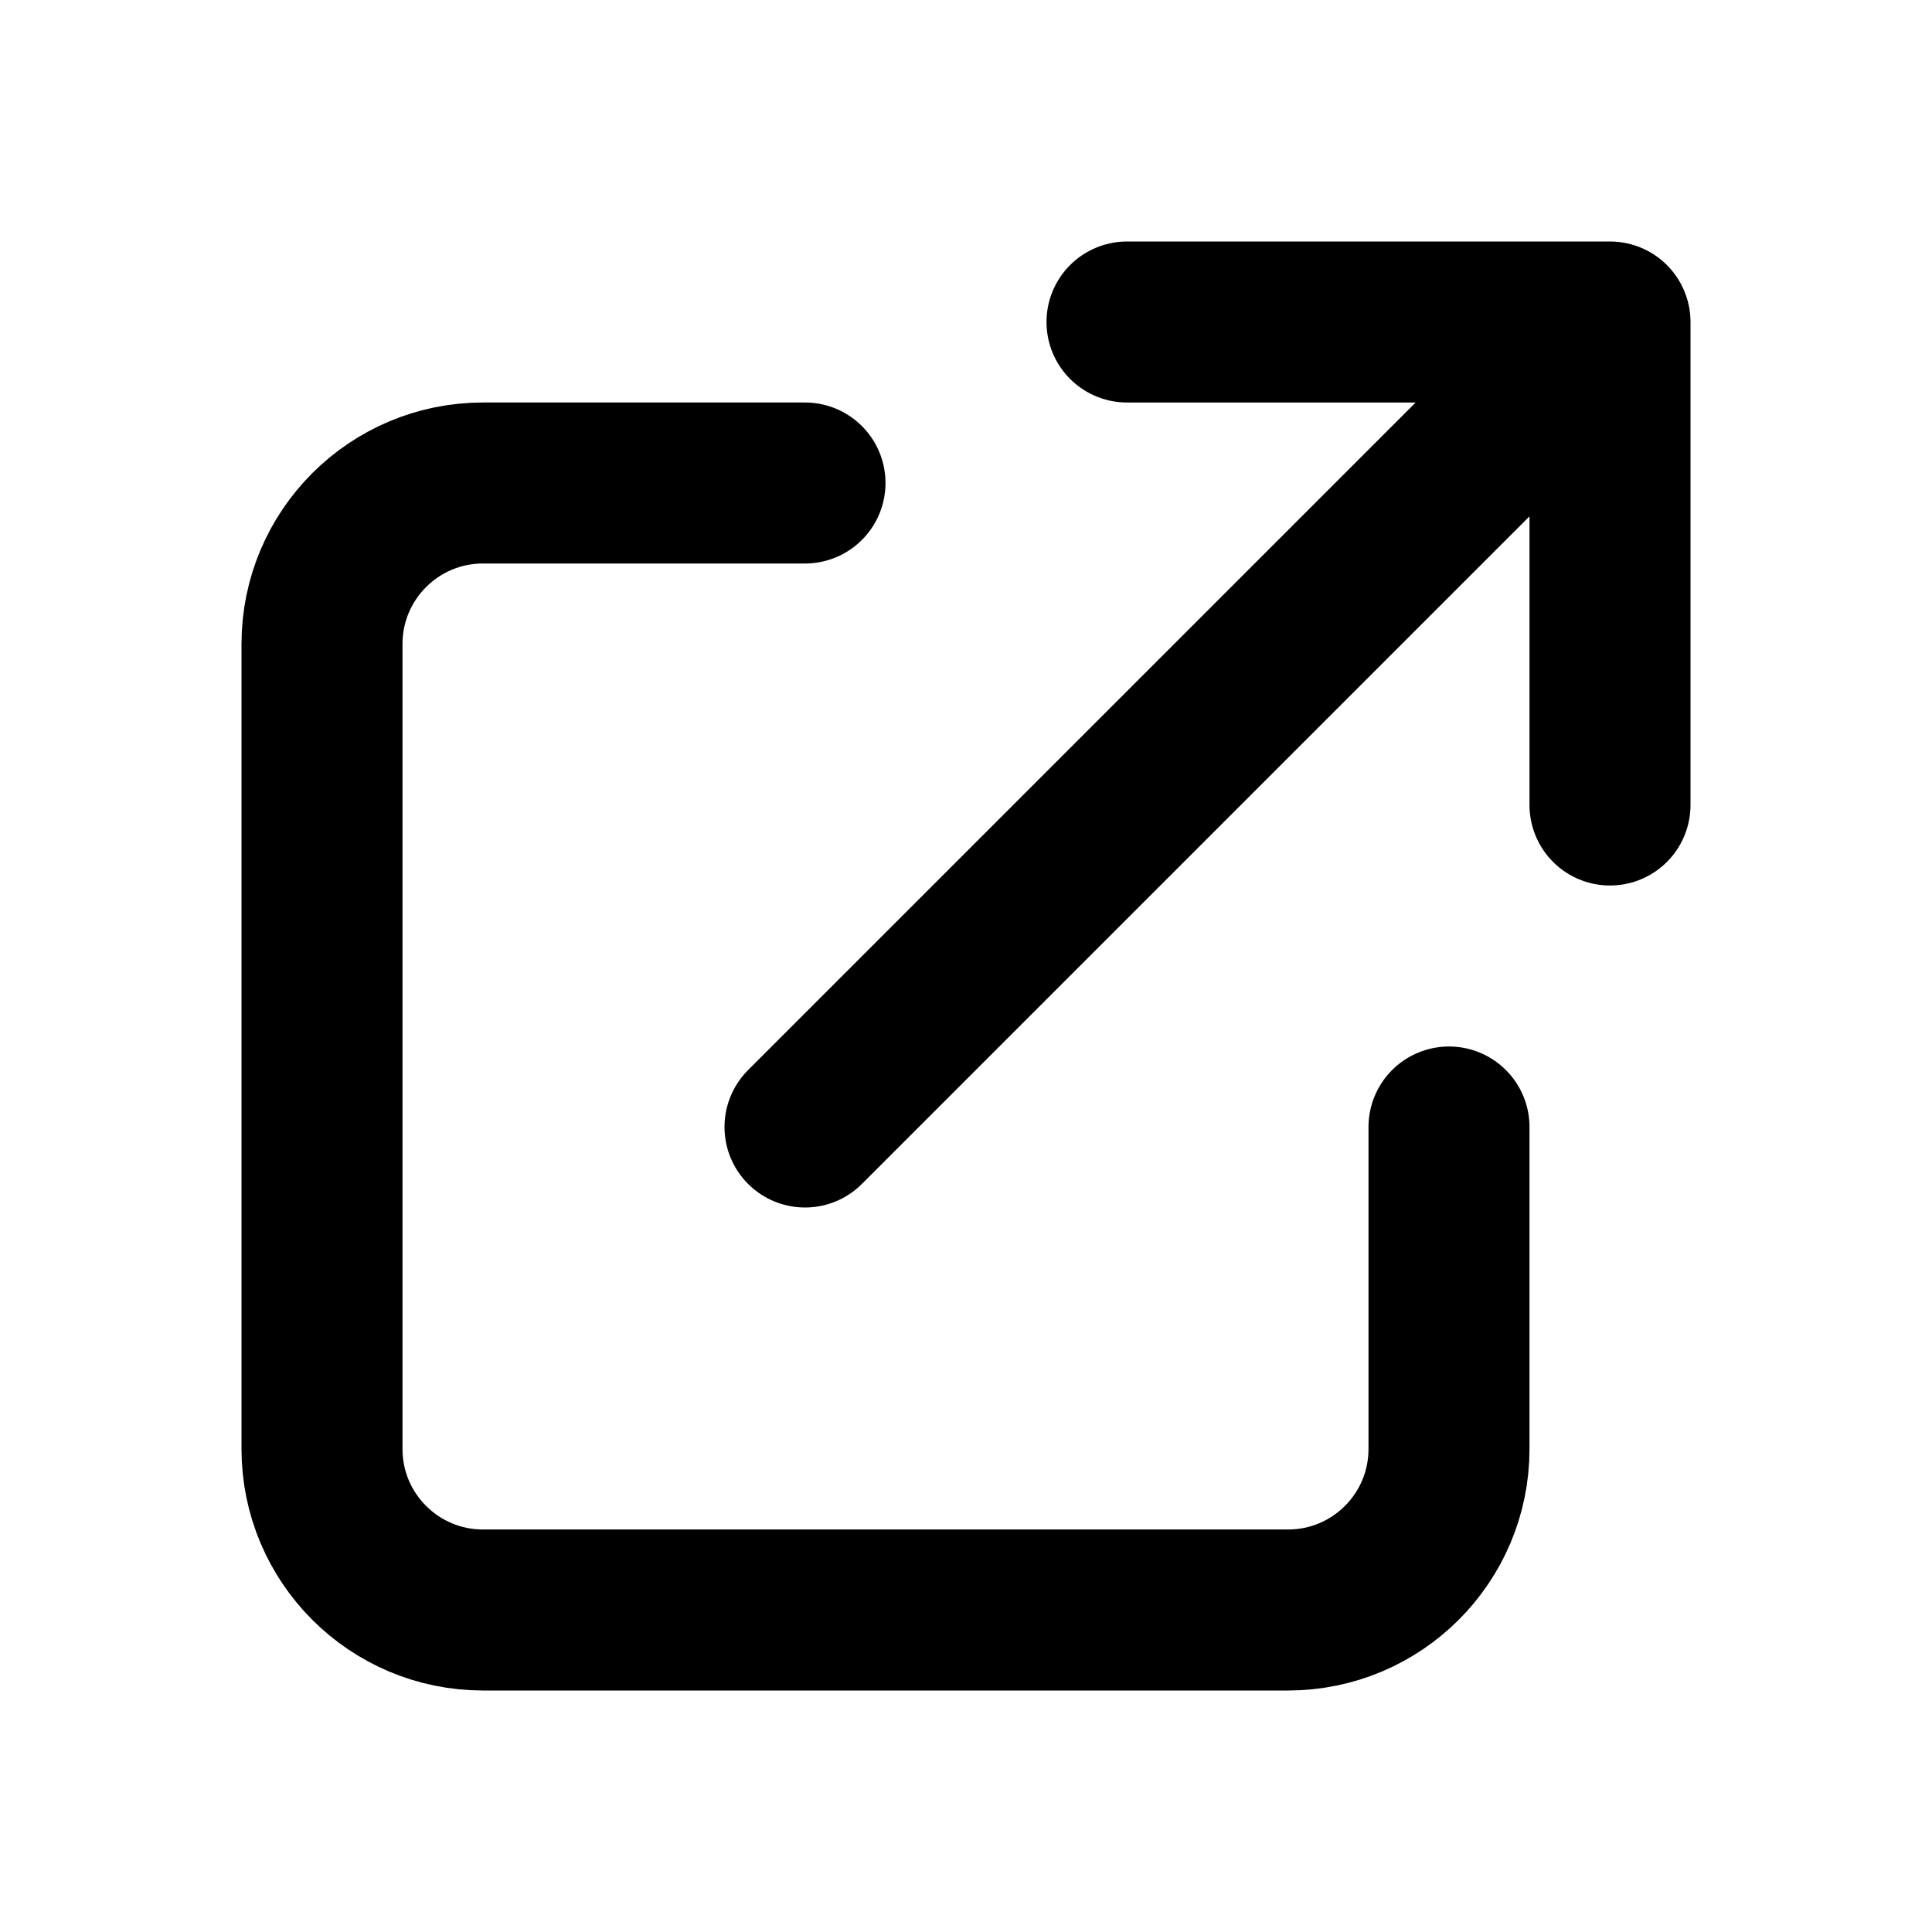
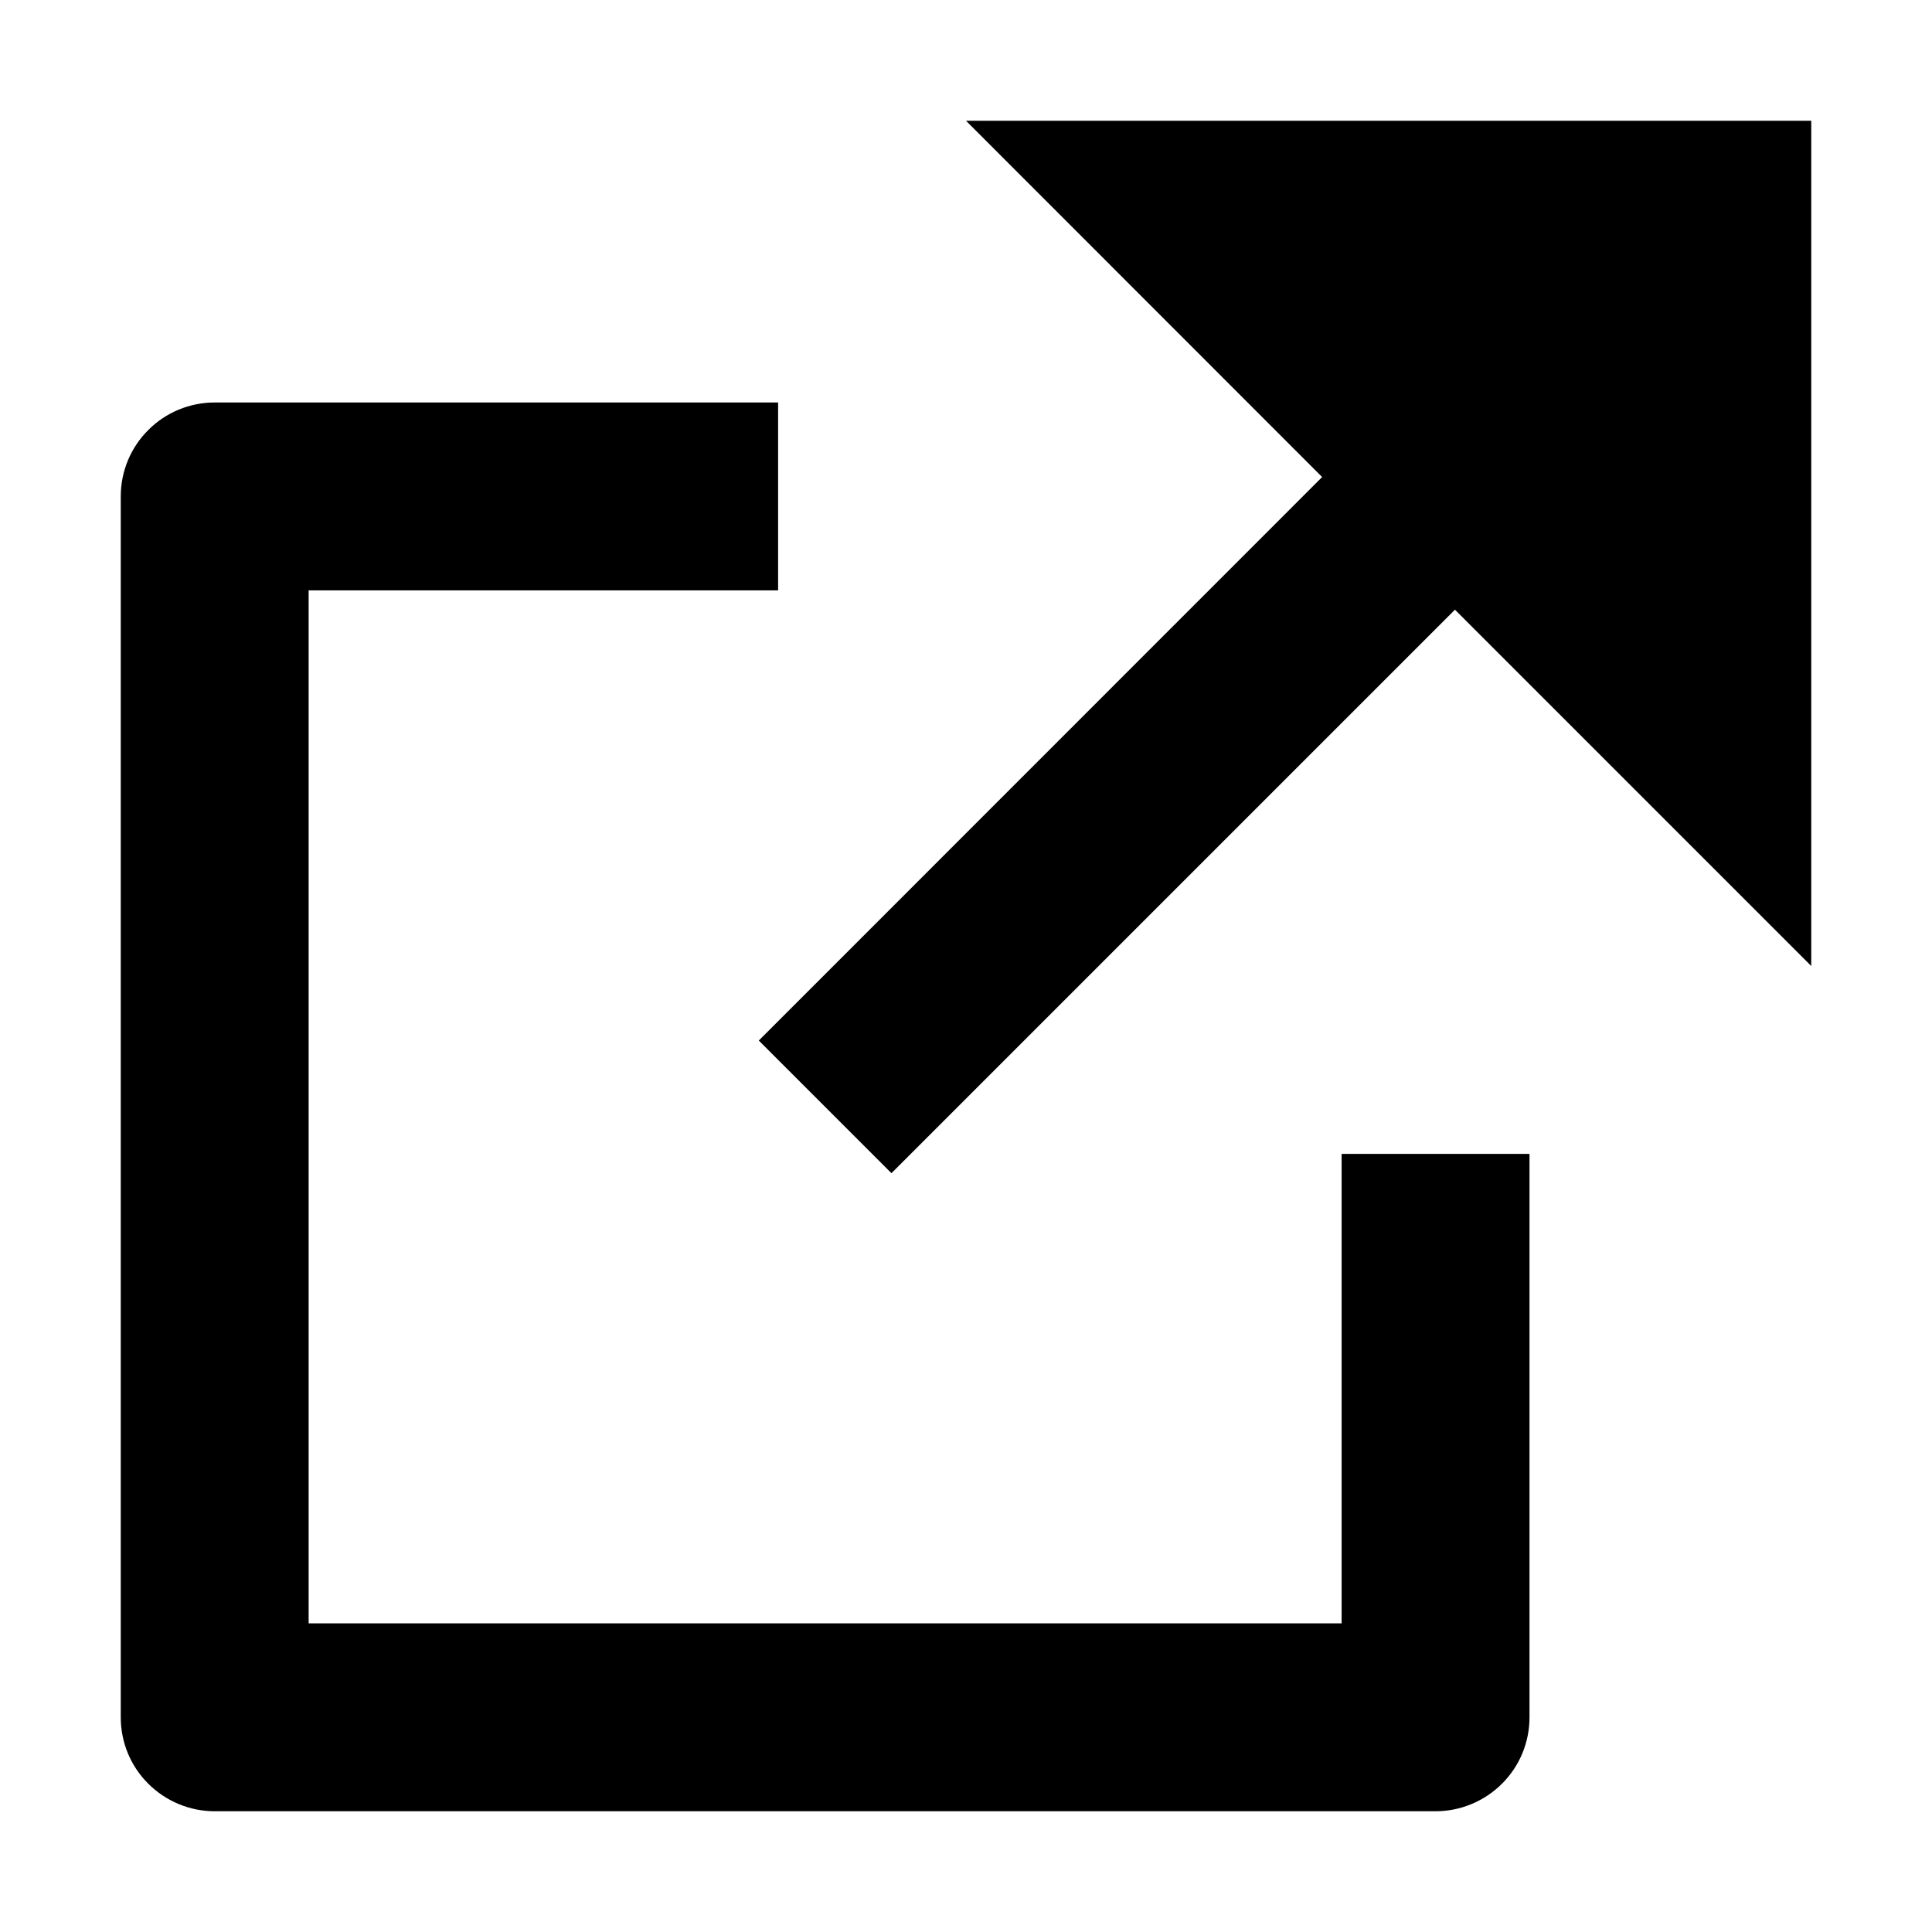
- <svg xmlns="http://www.w3.org/2000/svg" fill="none" viewBox="0 0 24 24" stroke-width="2" stroke="currentColor" aria-hidden="true">
-   <path stroke-linecap="round" stroke-linejoin="round" d="M10 6H6a2 2 0 00-2 2v10a2 2 0 002 2h10a2 2 0 002-2v-4M14 4h6m0 0v6m0-6L10 14" />
+ <svg xmlns="http://www.w3.org/2000/svg" width="12" height="12" viewBox="0 0 12 12" fill="none">
+   <path d="M4.833 2.5V3.667H1.917V10.083H8.333V7.167H9.5V10.667C9.5 10.821 9.439 10.97 9.329 11.079C9.22 11.188 9.071 11.25 8.917 11.25H1.333C1.179 11.25 1.03 11.188 0.921 11.079C0.811 10.97 0.75 10.821 0.75 10.667V3.083C0.75 2.929 0.811 2.78 0.921 2.671C1.03 2.561 1.179 2.5 1.333 2.5H4.833ZM11.25 0.75V6L9.037 3.787L5.537 7.287L4.713 6.463L8.212 2.963L6 0.75H11.25Z" fill="currentColor" />
</svg>
